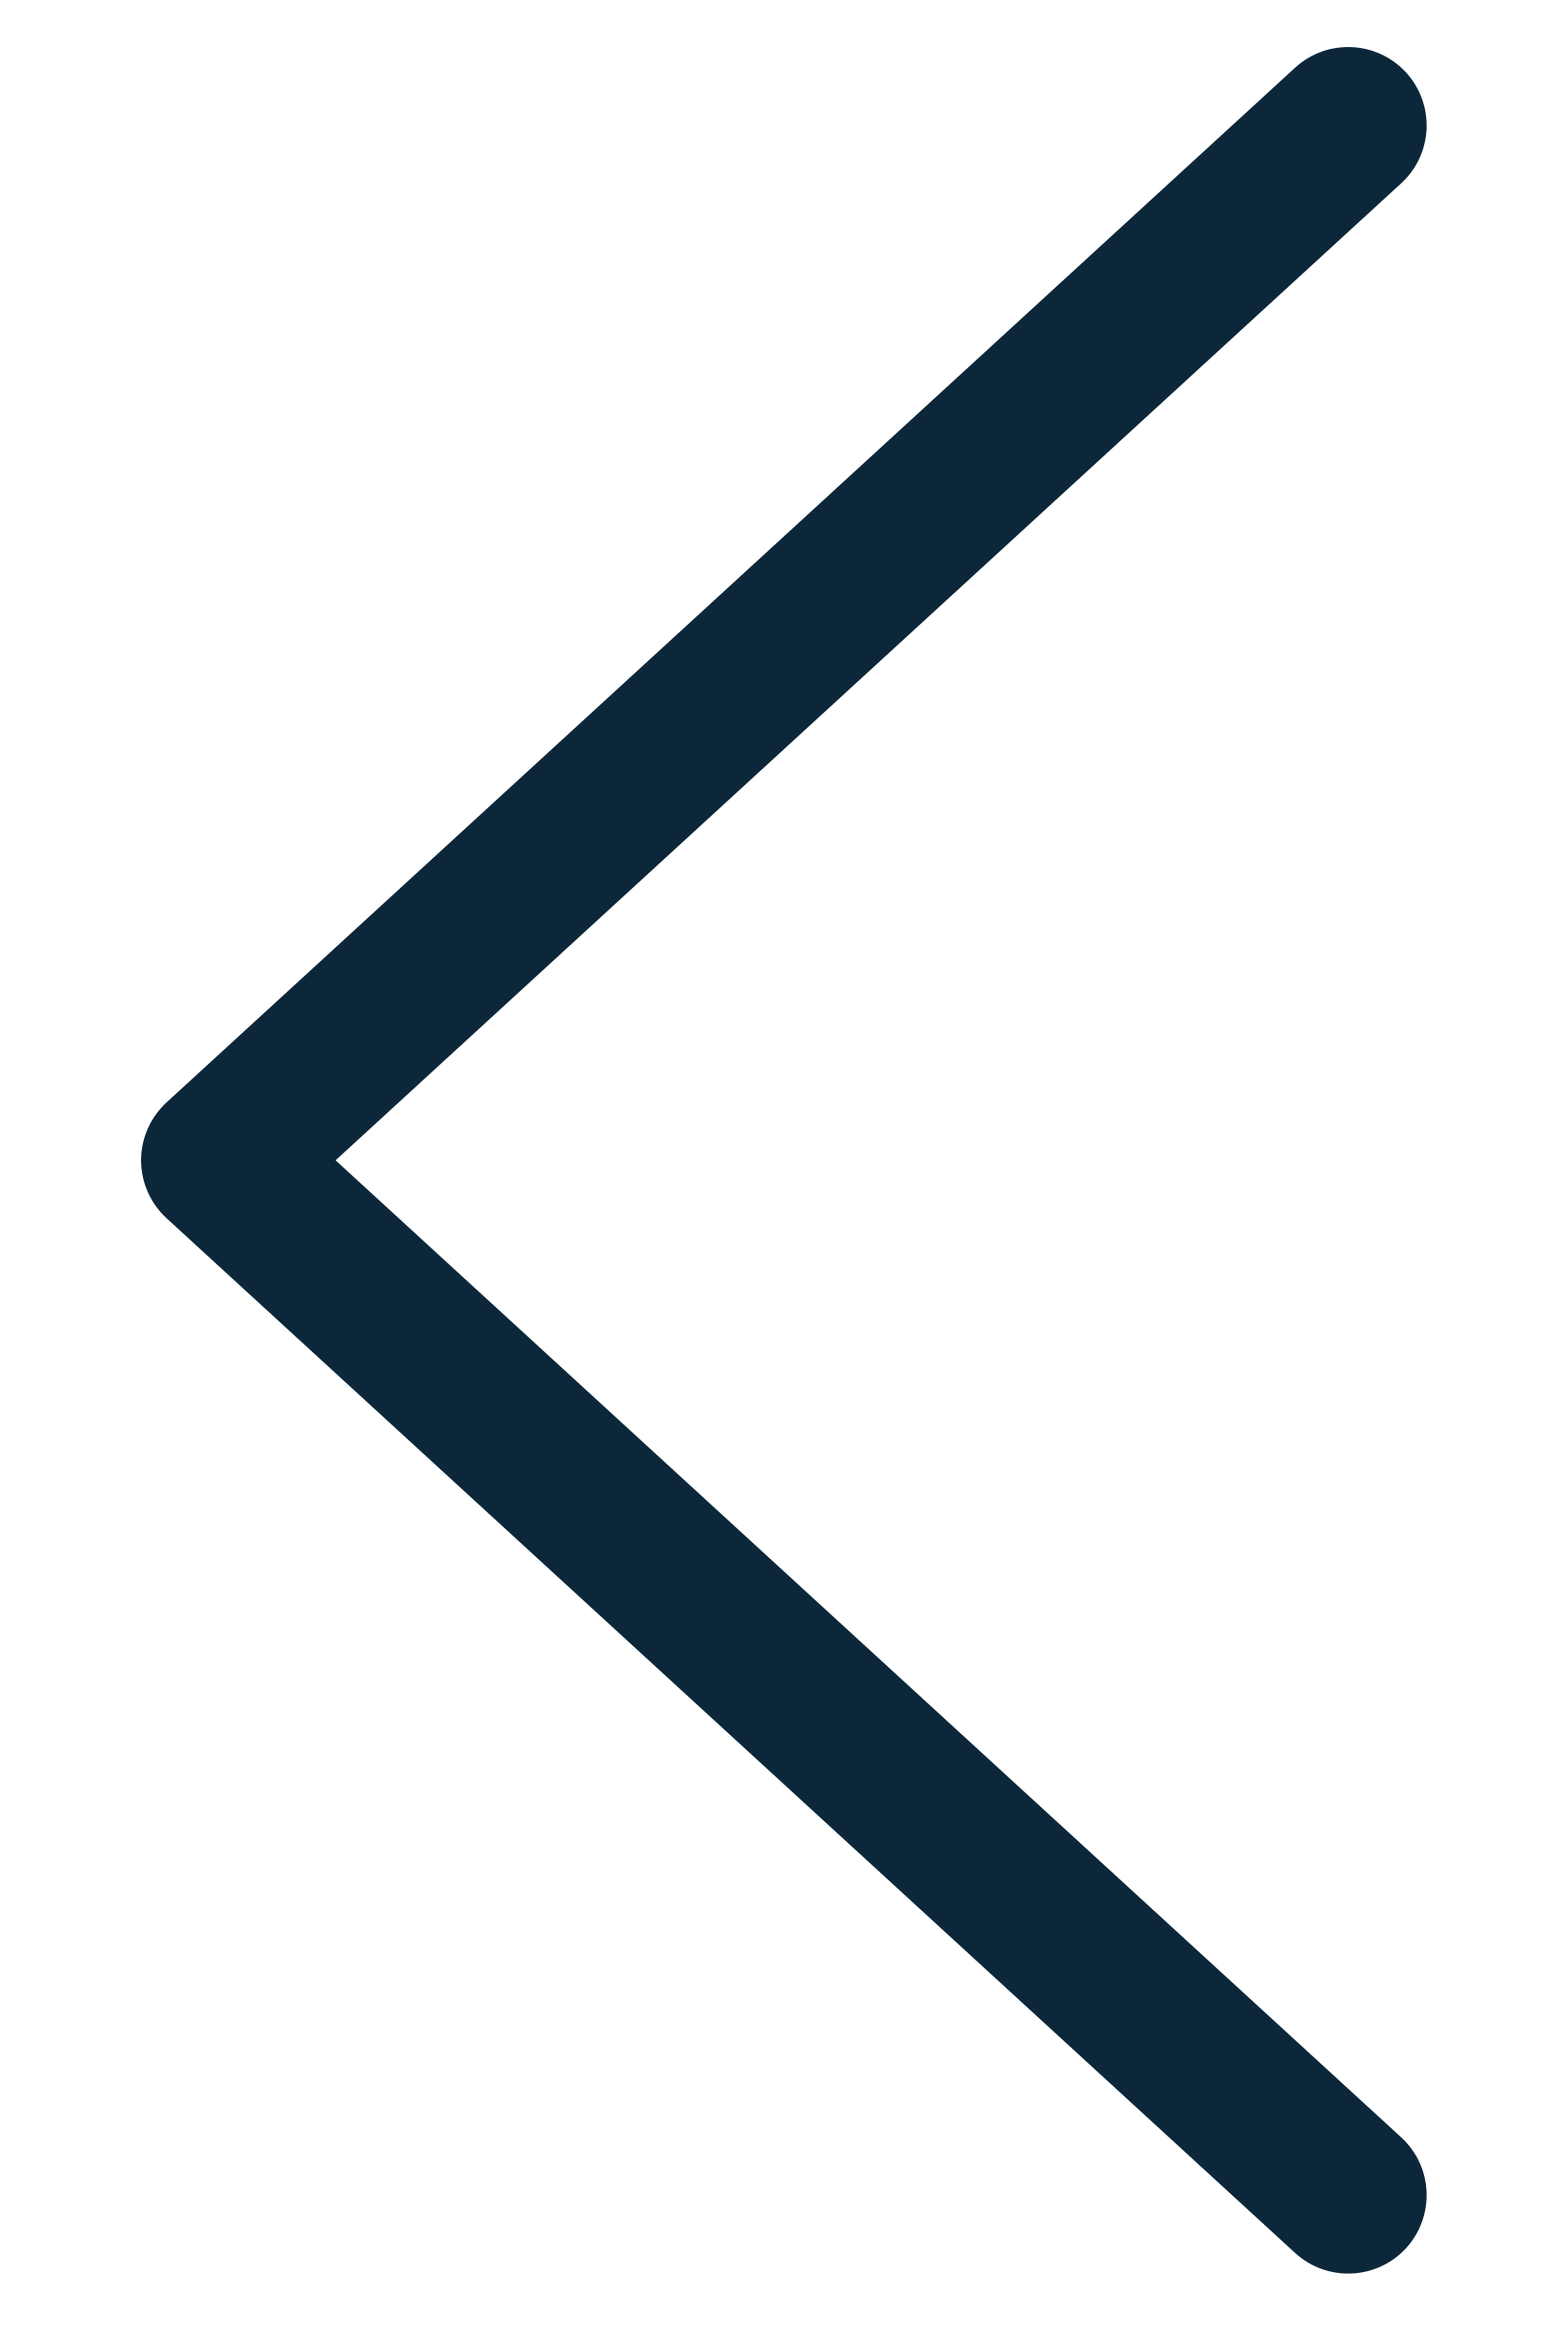
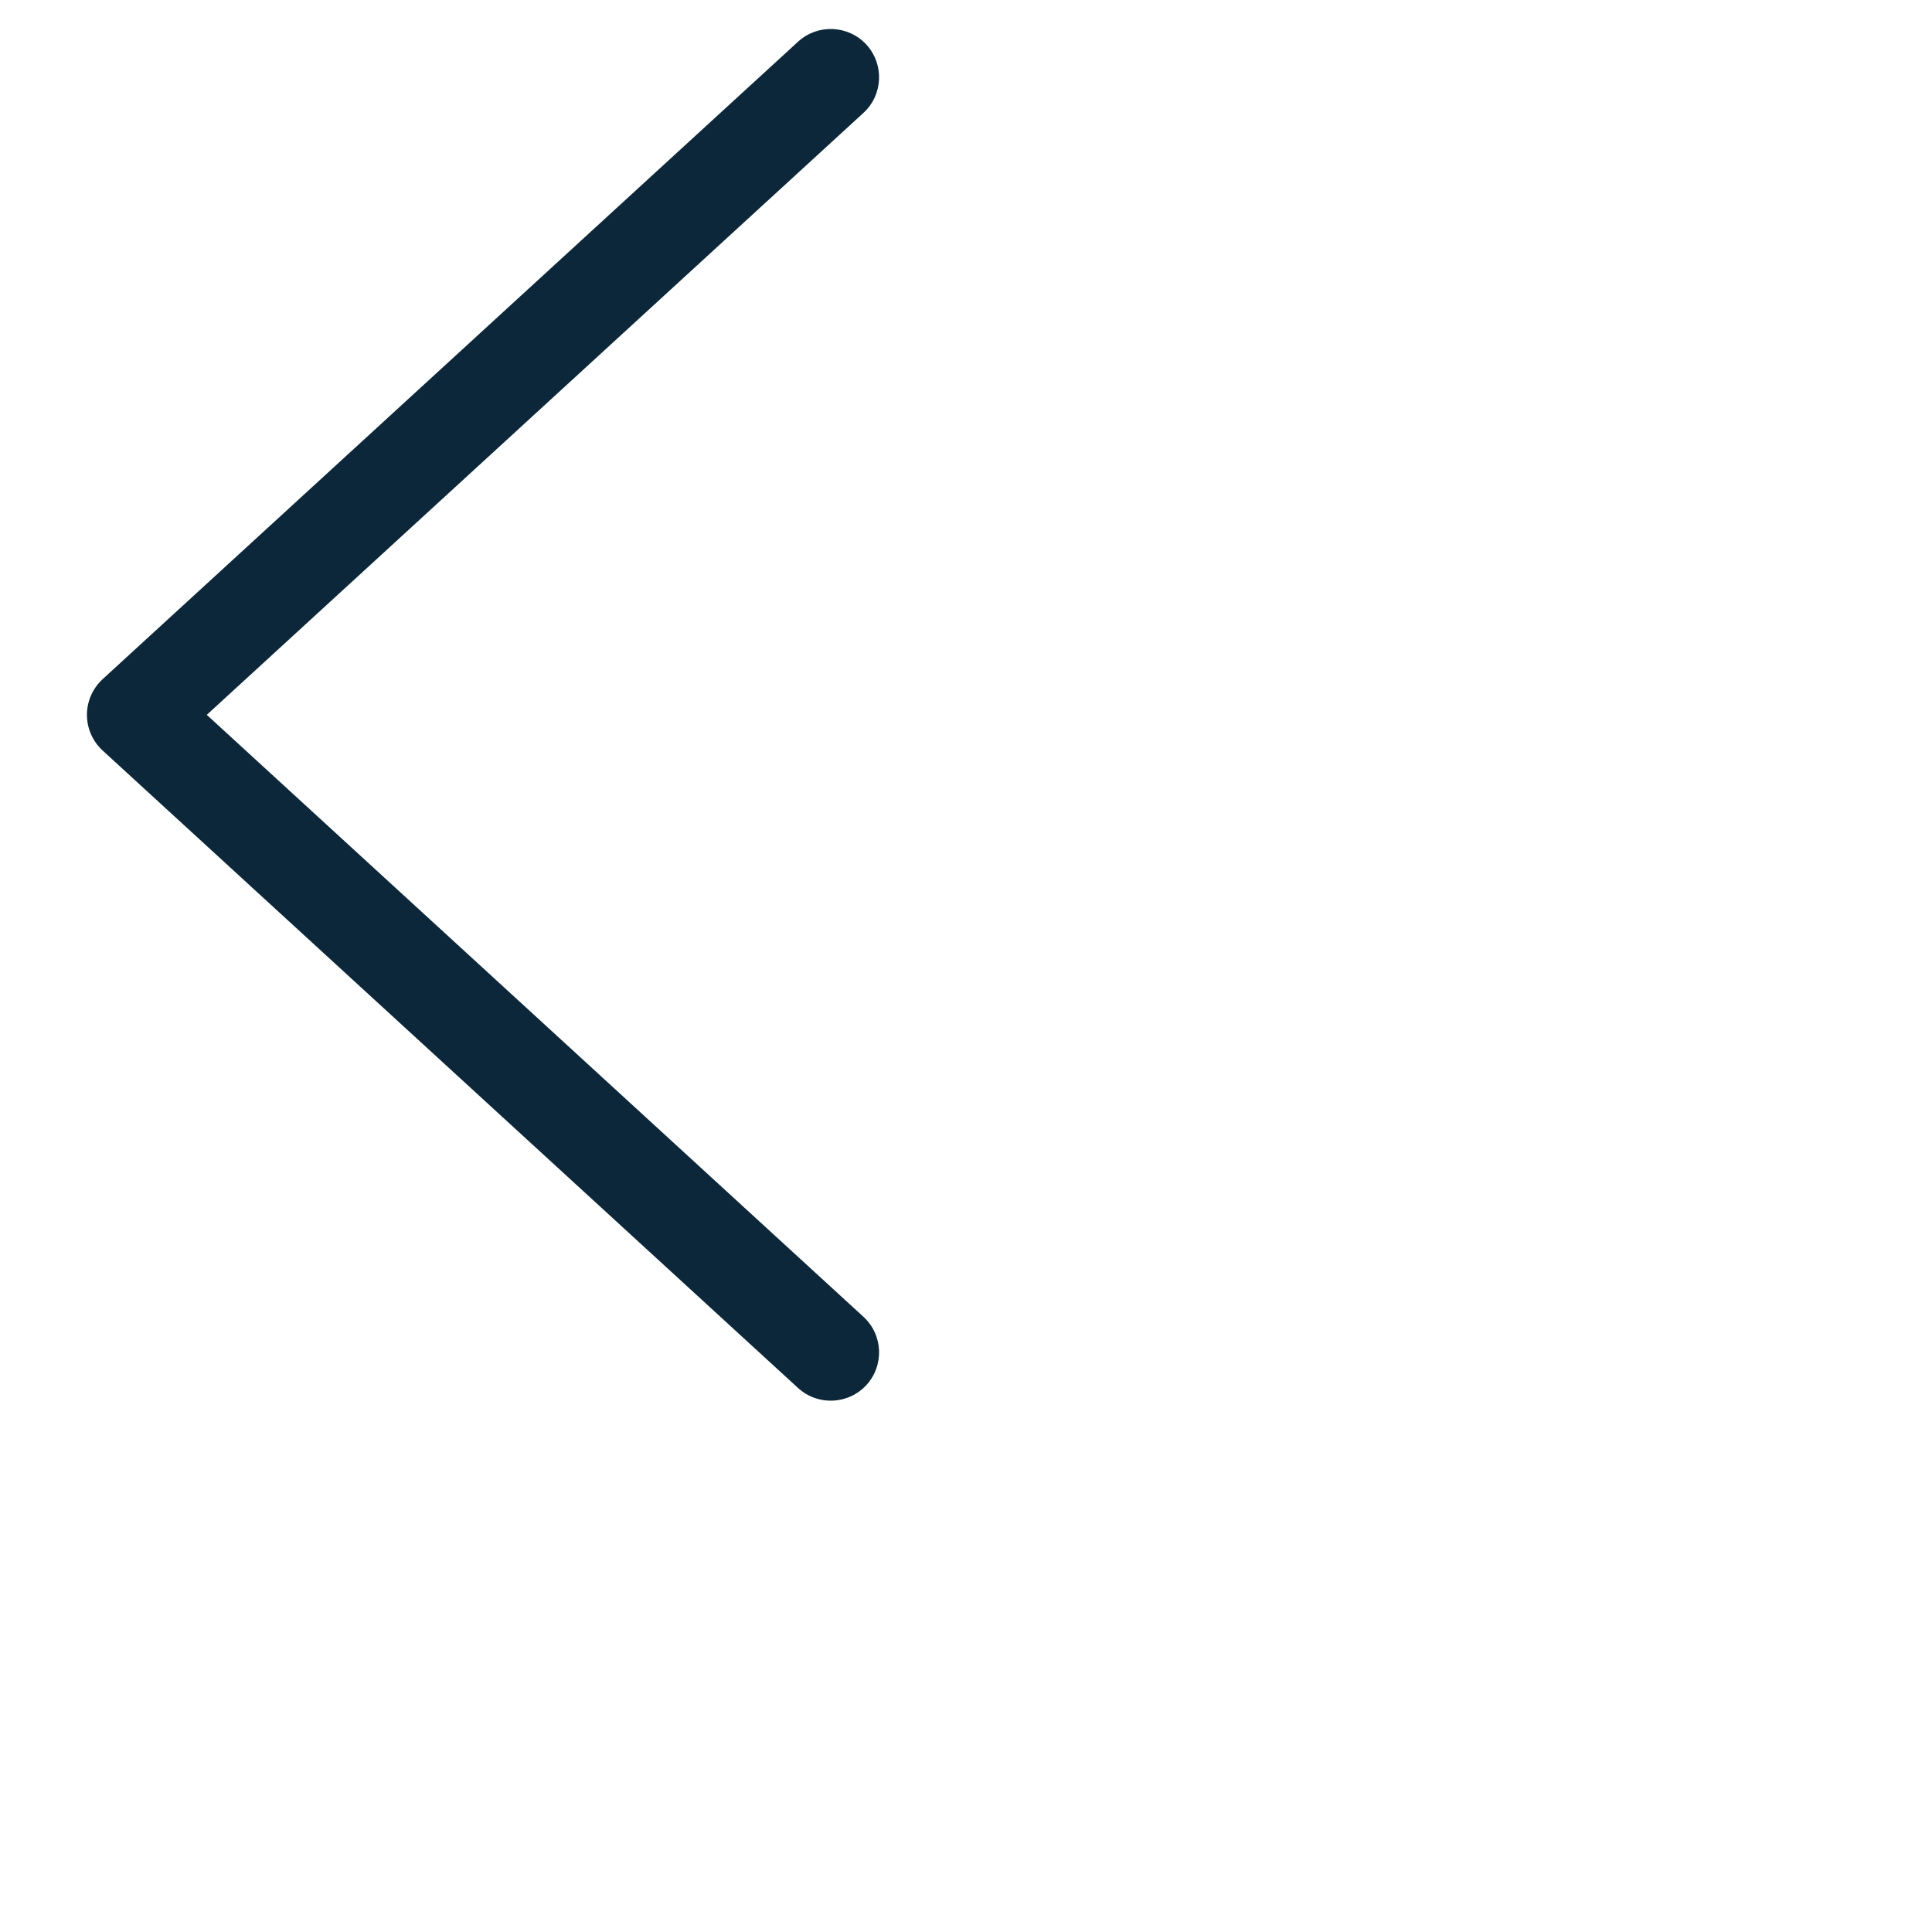
- <svg xmlns="http://www.w3.org/2000/svg" width="10" height="15" viewBox="0 0 10 15" fill="none">
+ <svg xmlns="http://www.w3.org/2000/svg" width="20" height="20" viewBox="0 0 20 20" fill="none">
  <path d="M8.262 14.369C8.466 14.555 8.782 14.541 8.969 14.338C9.155 14.134 9.142 13.818 8.938 13.631L8.262 14.369ZM1.4 7.4L1.062 7.031C0.959 7.126 0.9 7.26 0.9 7.4C0.9 7.54 0.959 7.674 1.062 7.769L1.4 7.4ZM8.938 1.169C9.142 0.982 9.155 0.666 8.969 0.462C8.782 0.259 8.466 0.245 8.262 0.431L8.938 1.169ZM8.938 13.631L1.738 7.031L1.062 7.769L8.262 14.369L8.938 13.631ZM1.738 7.769L8.938 1.169L8.262 0.431L1.062 7.031L1.738 7.769Z" fill="#0C2739" />
</svg>
